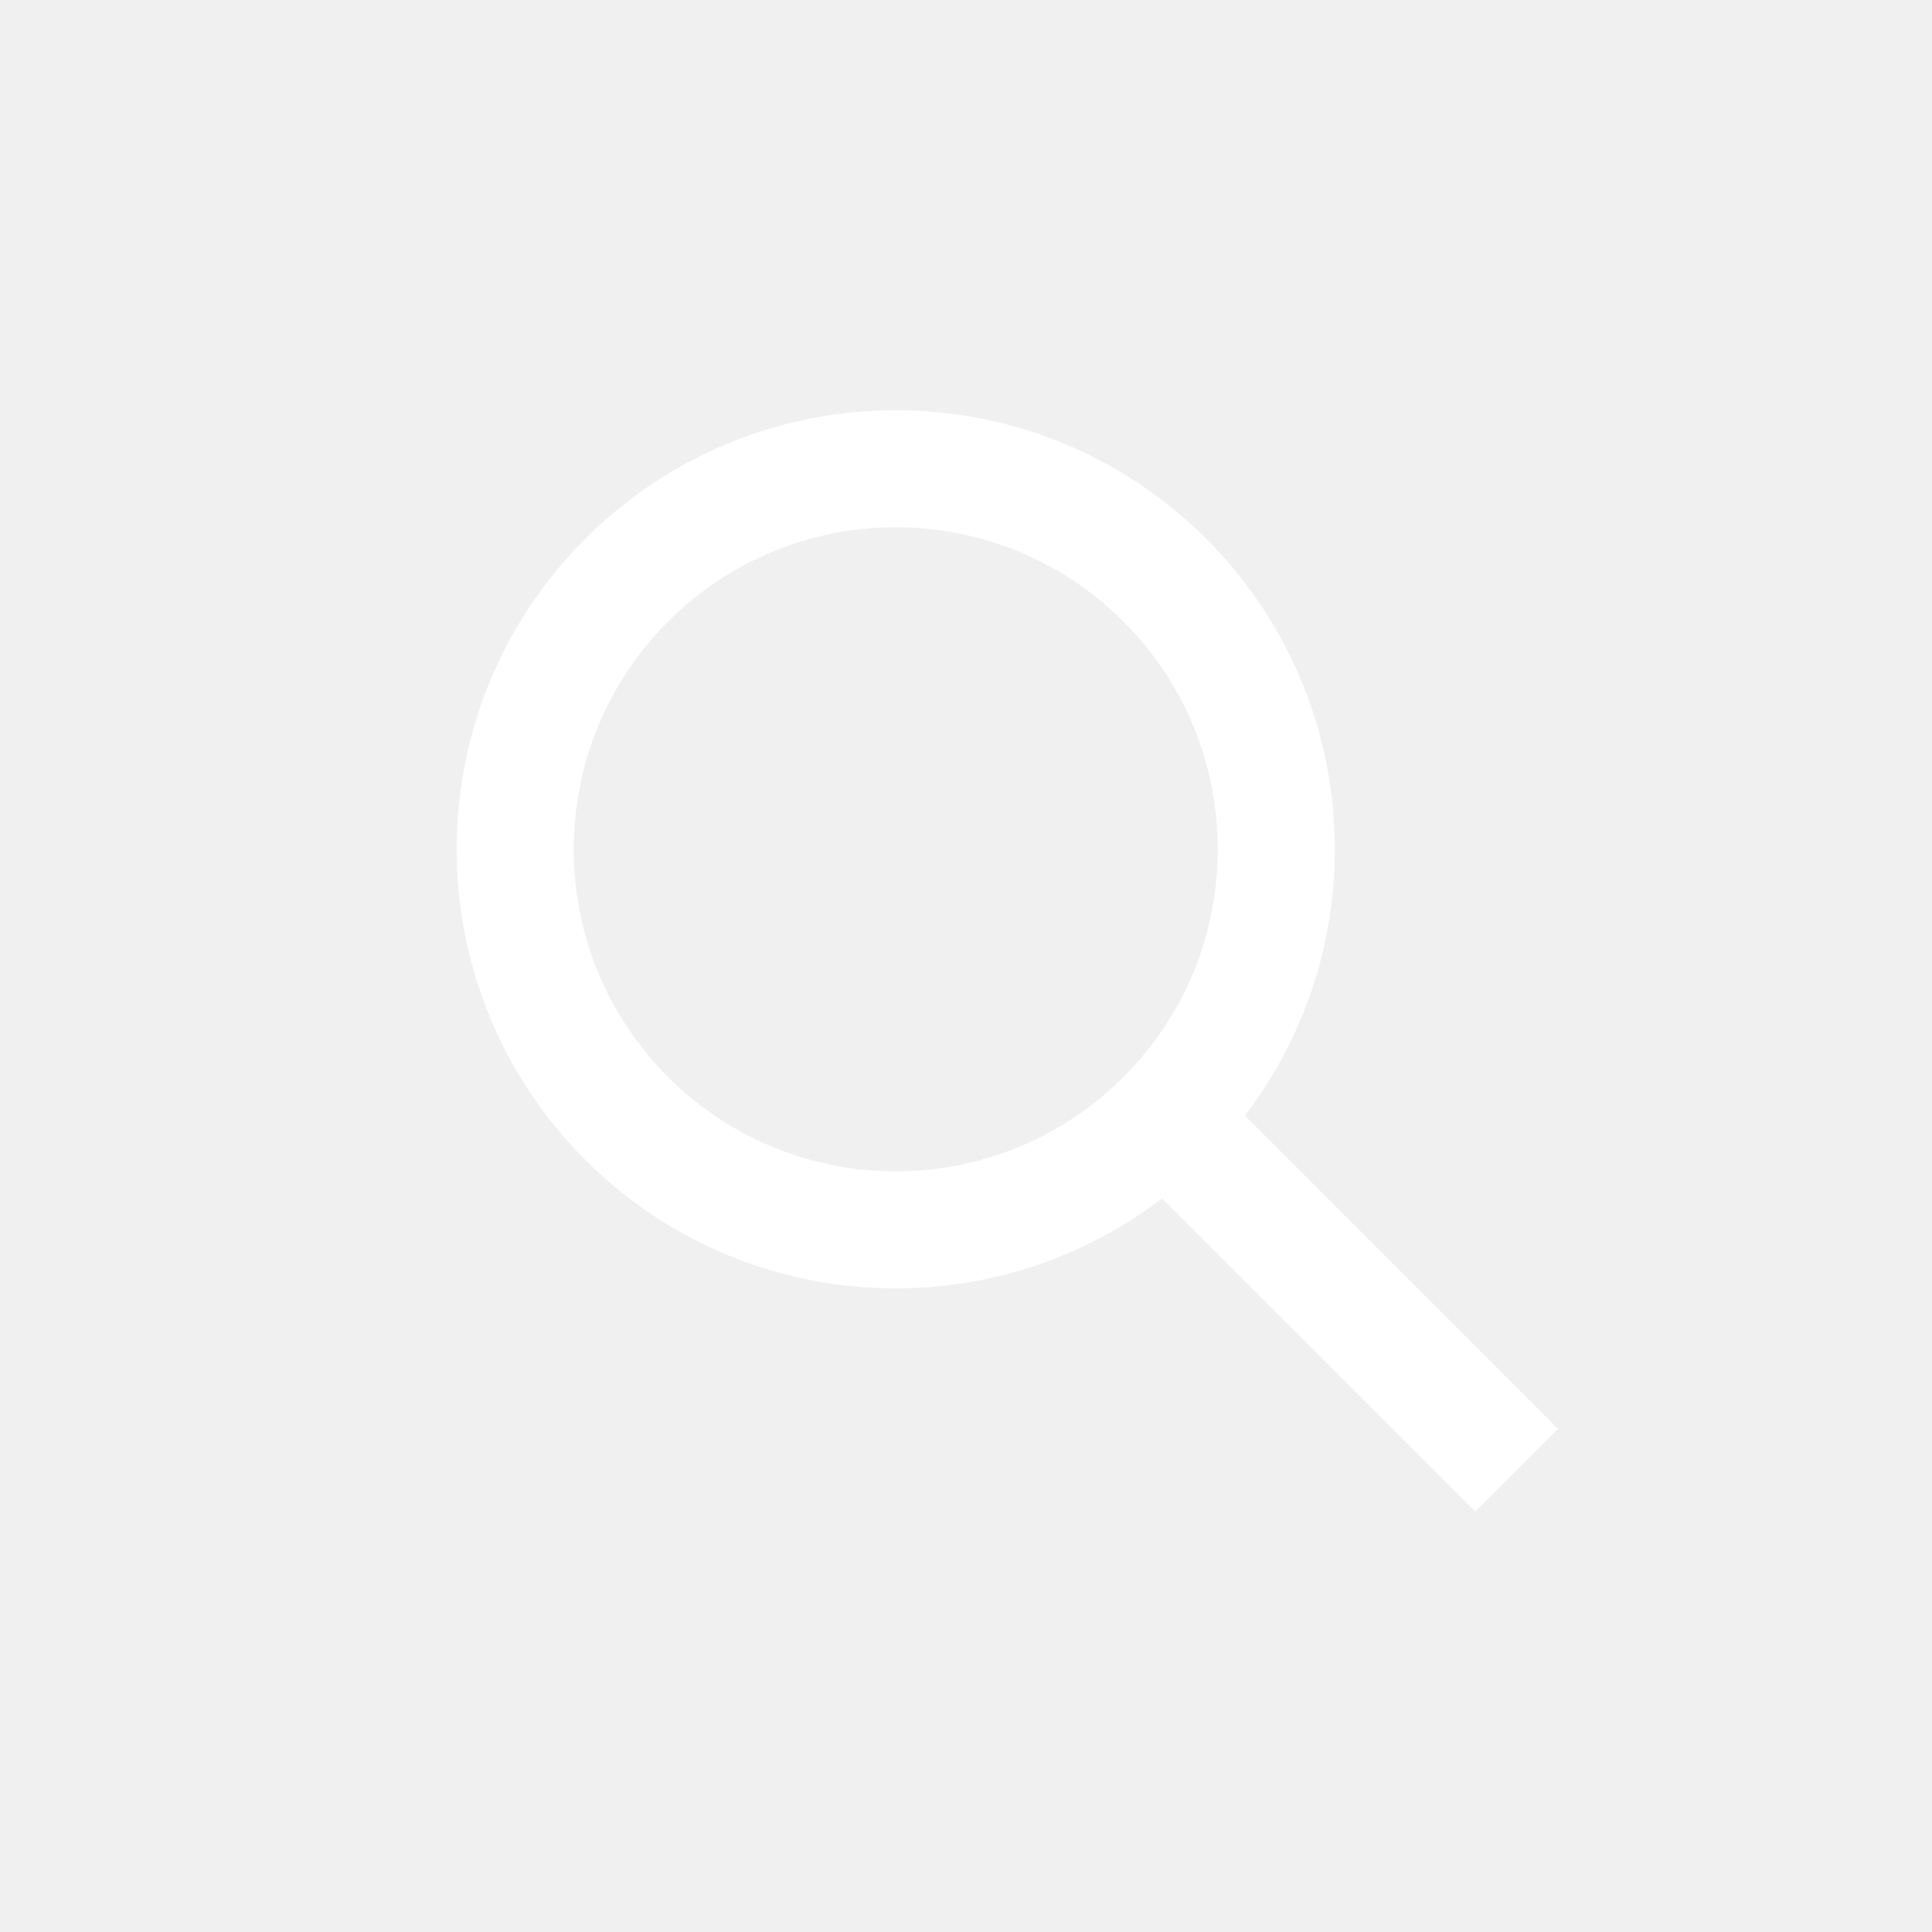
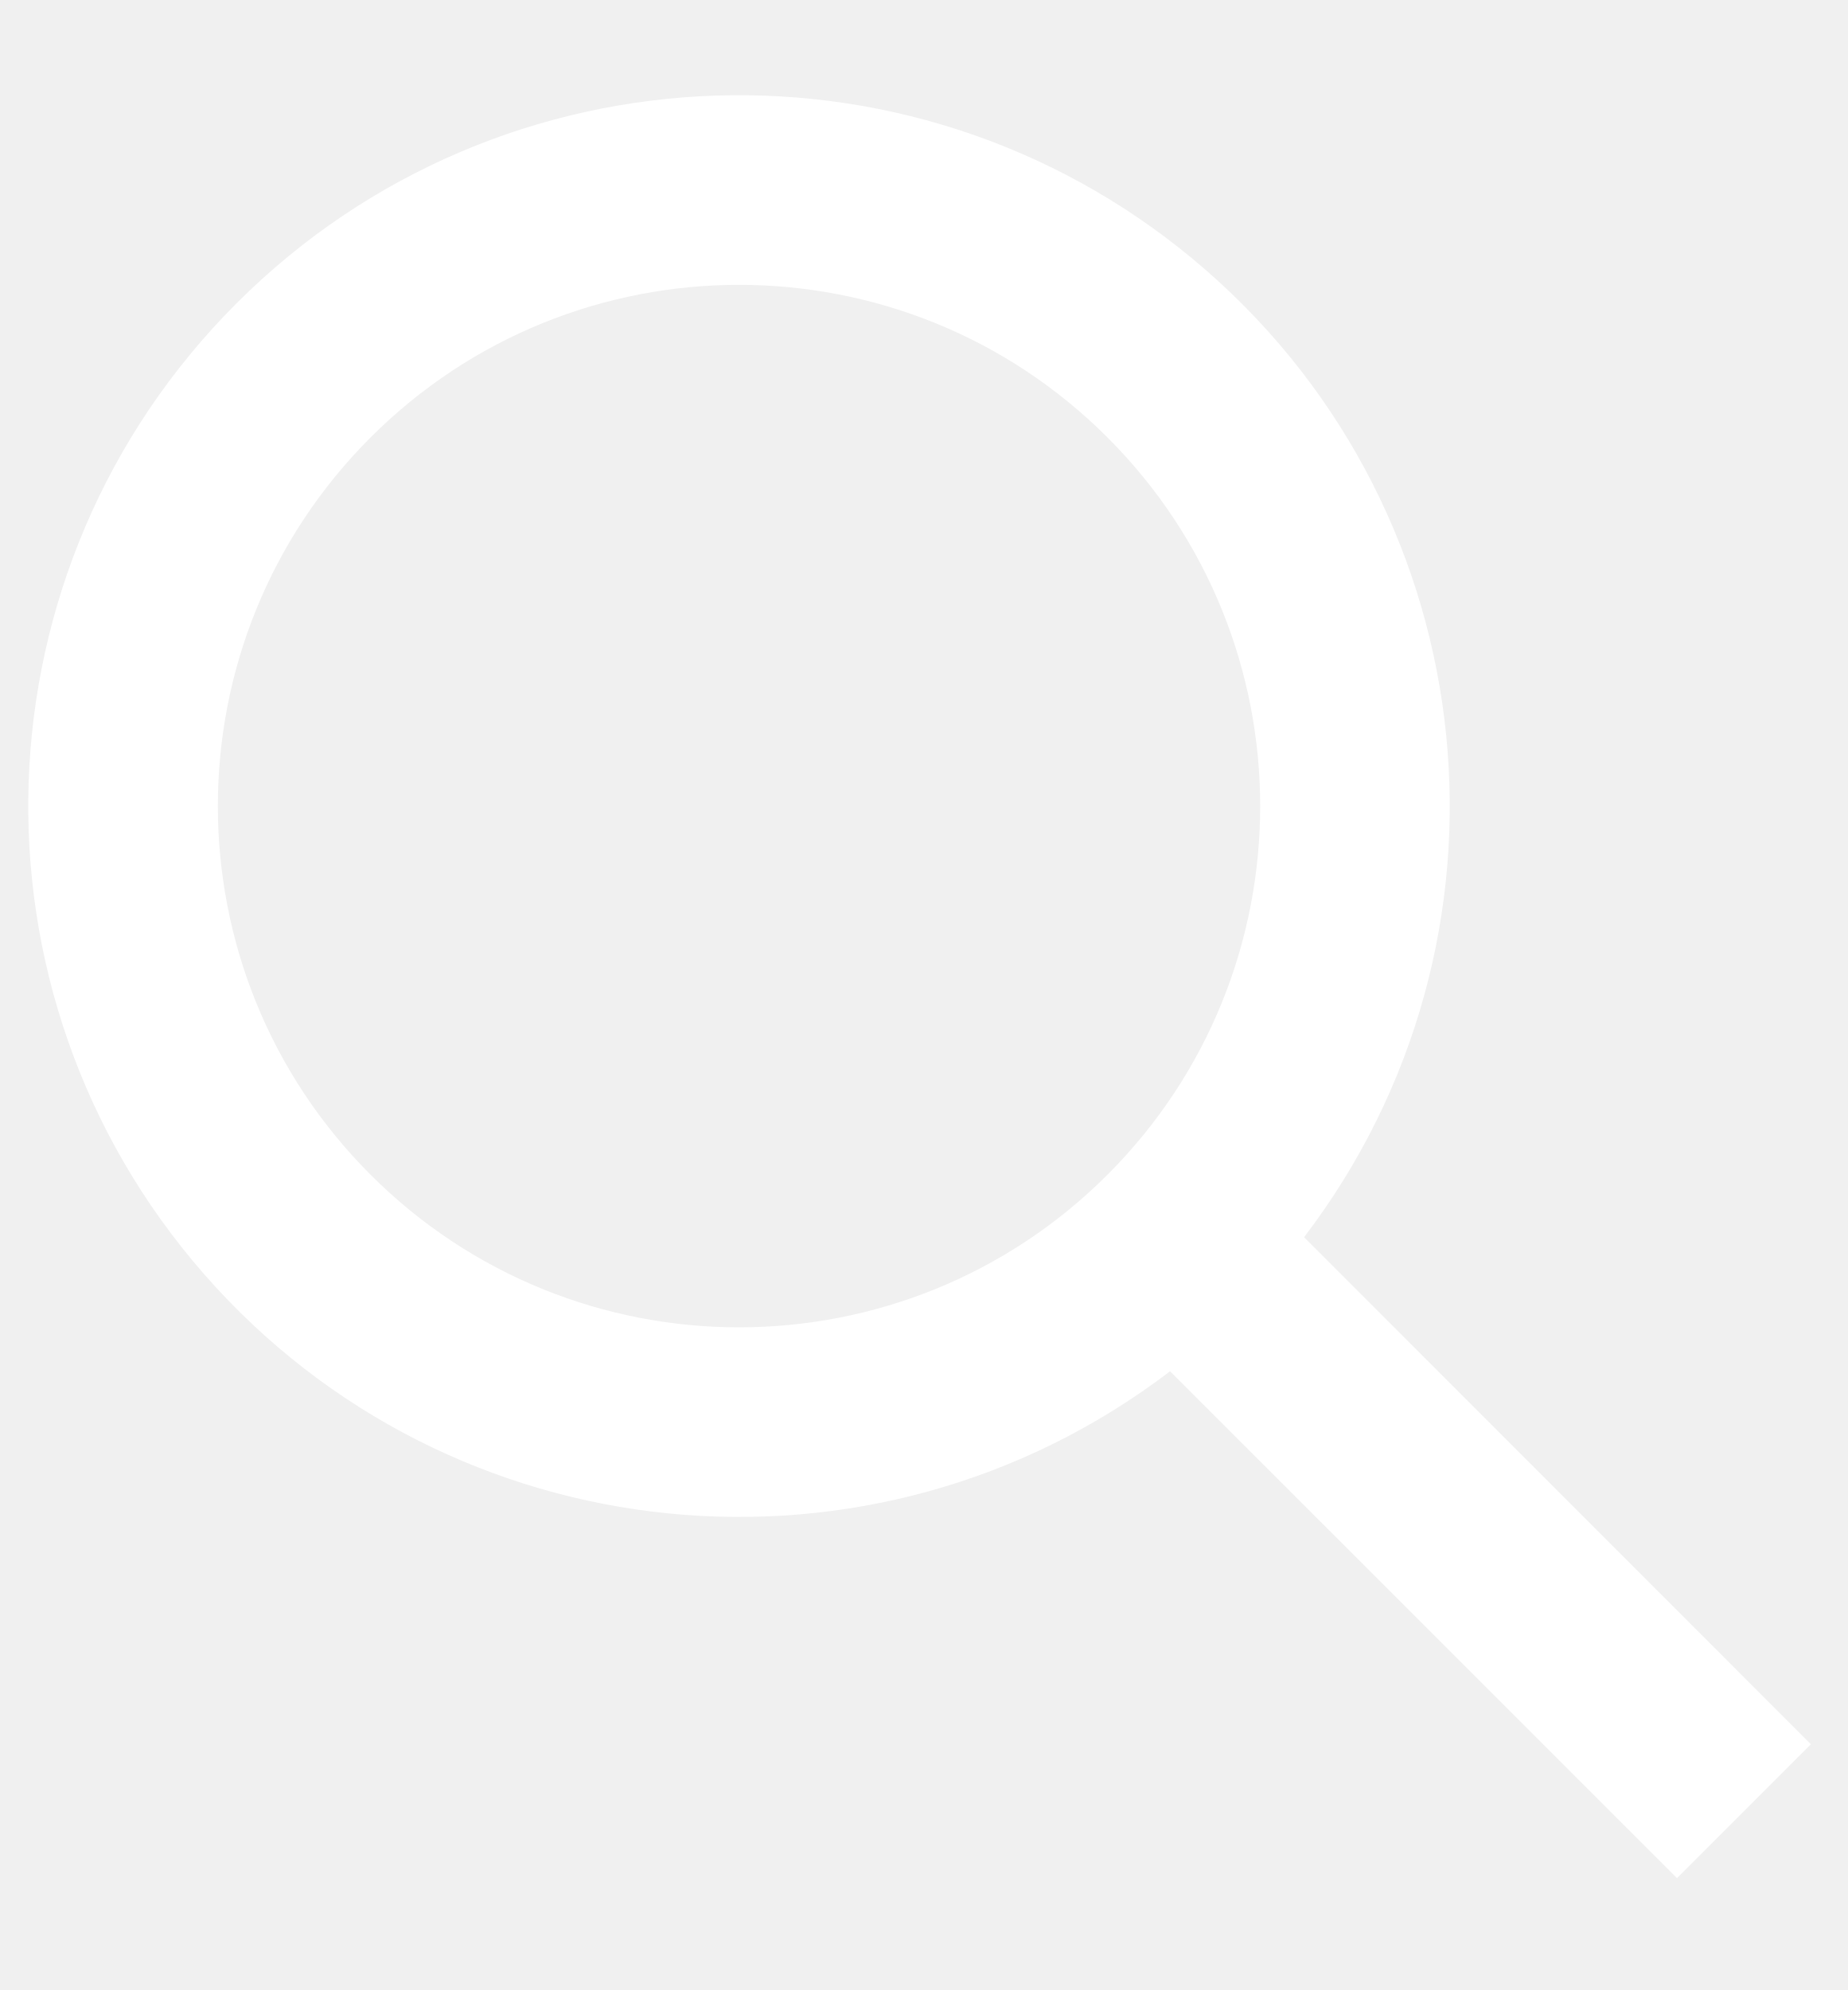
- <svg xmlns="http://www.w3.org/2000/svg" width="22" height="22" viewBox="0 0 22 22" fill="none">
-   <path fill-rule="evenodd" clip-rule="evenodd" d="M12.793 12.264C11.361 13.696 9.039 13.696 7.607 12.264C6.175 10.832 6.175 8.51 7.607 7.078C9.039 5.646 11.361 5.646 12.793 7.078C14.225 8.51 14.225 10.832 12.793 12.264ZM13.233 13.647C11.273 15.146 8.457 14.999 6.664 13.207C4.712 11.254 4.712 8.088 6.664 6.136C8.617 4.183 11.783 4.183 13.736 6.136C15.528 7.928 15.675 10.744 14.176 12.704L17.742 16.271L16.8 17.213L13.233 13.647Z" fill="white" />
+ <svg xmlns="http://www.w3.org/2000/svg" width="13" height="14" fill="none">
+   <path fill-rule="evenodd" clip-rule="evenodd" d="M7.793 8.264a3.667 3.667 0 11-5.186-5.186 3.667 3.667 0 015.186 5.186zm.44 1.383a5.001 5.001 0 11.943-.943l3.566 3.567-.942.942-3.567-3.566z" fill="#fff" />
</svg>
